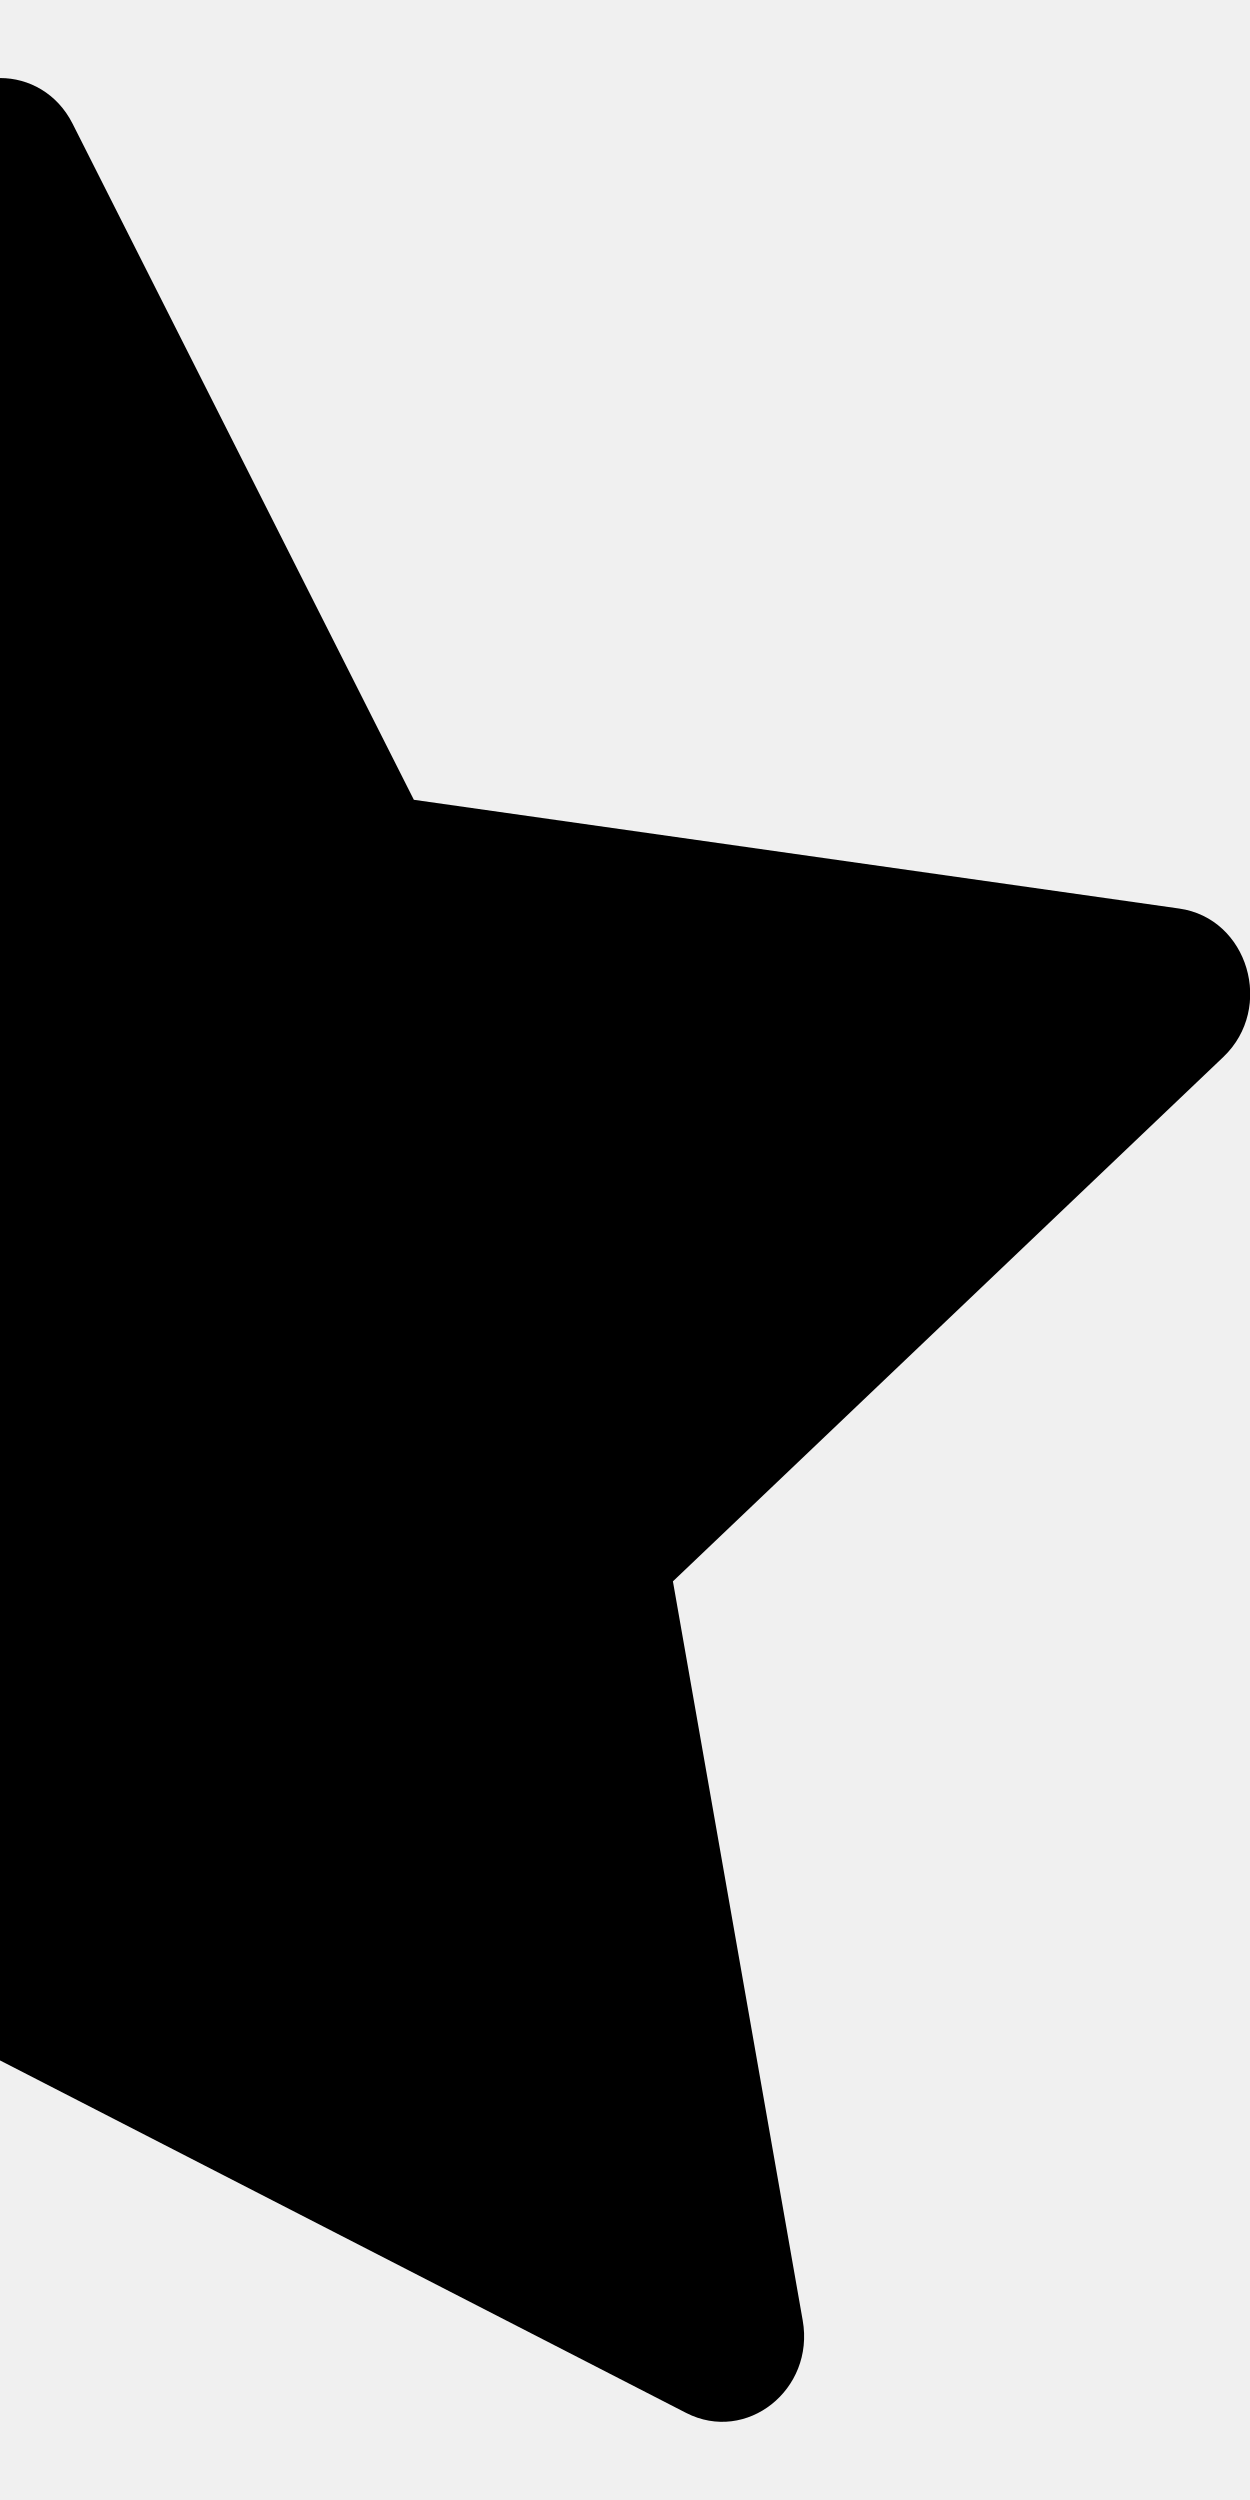
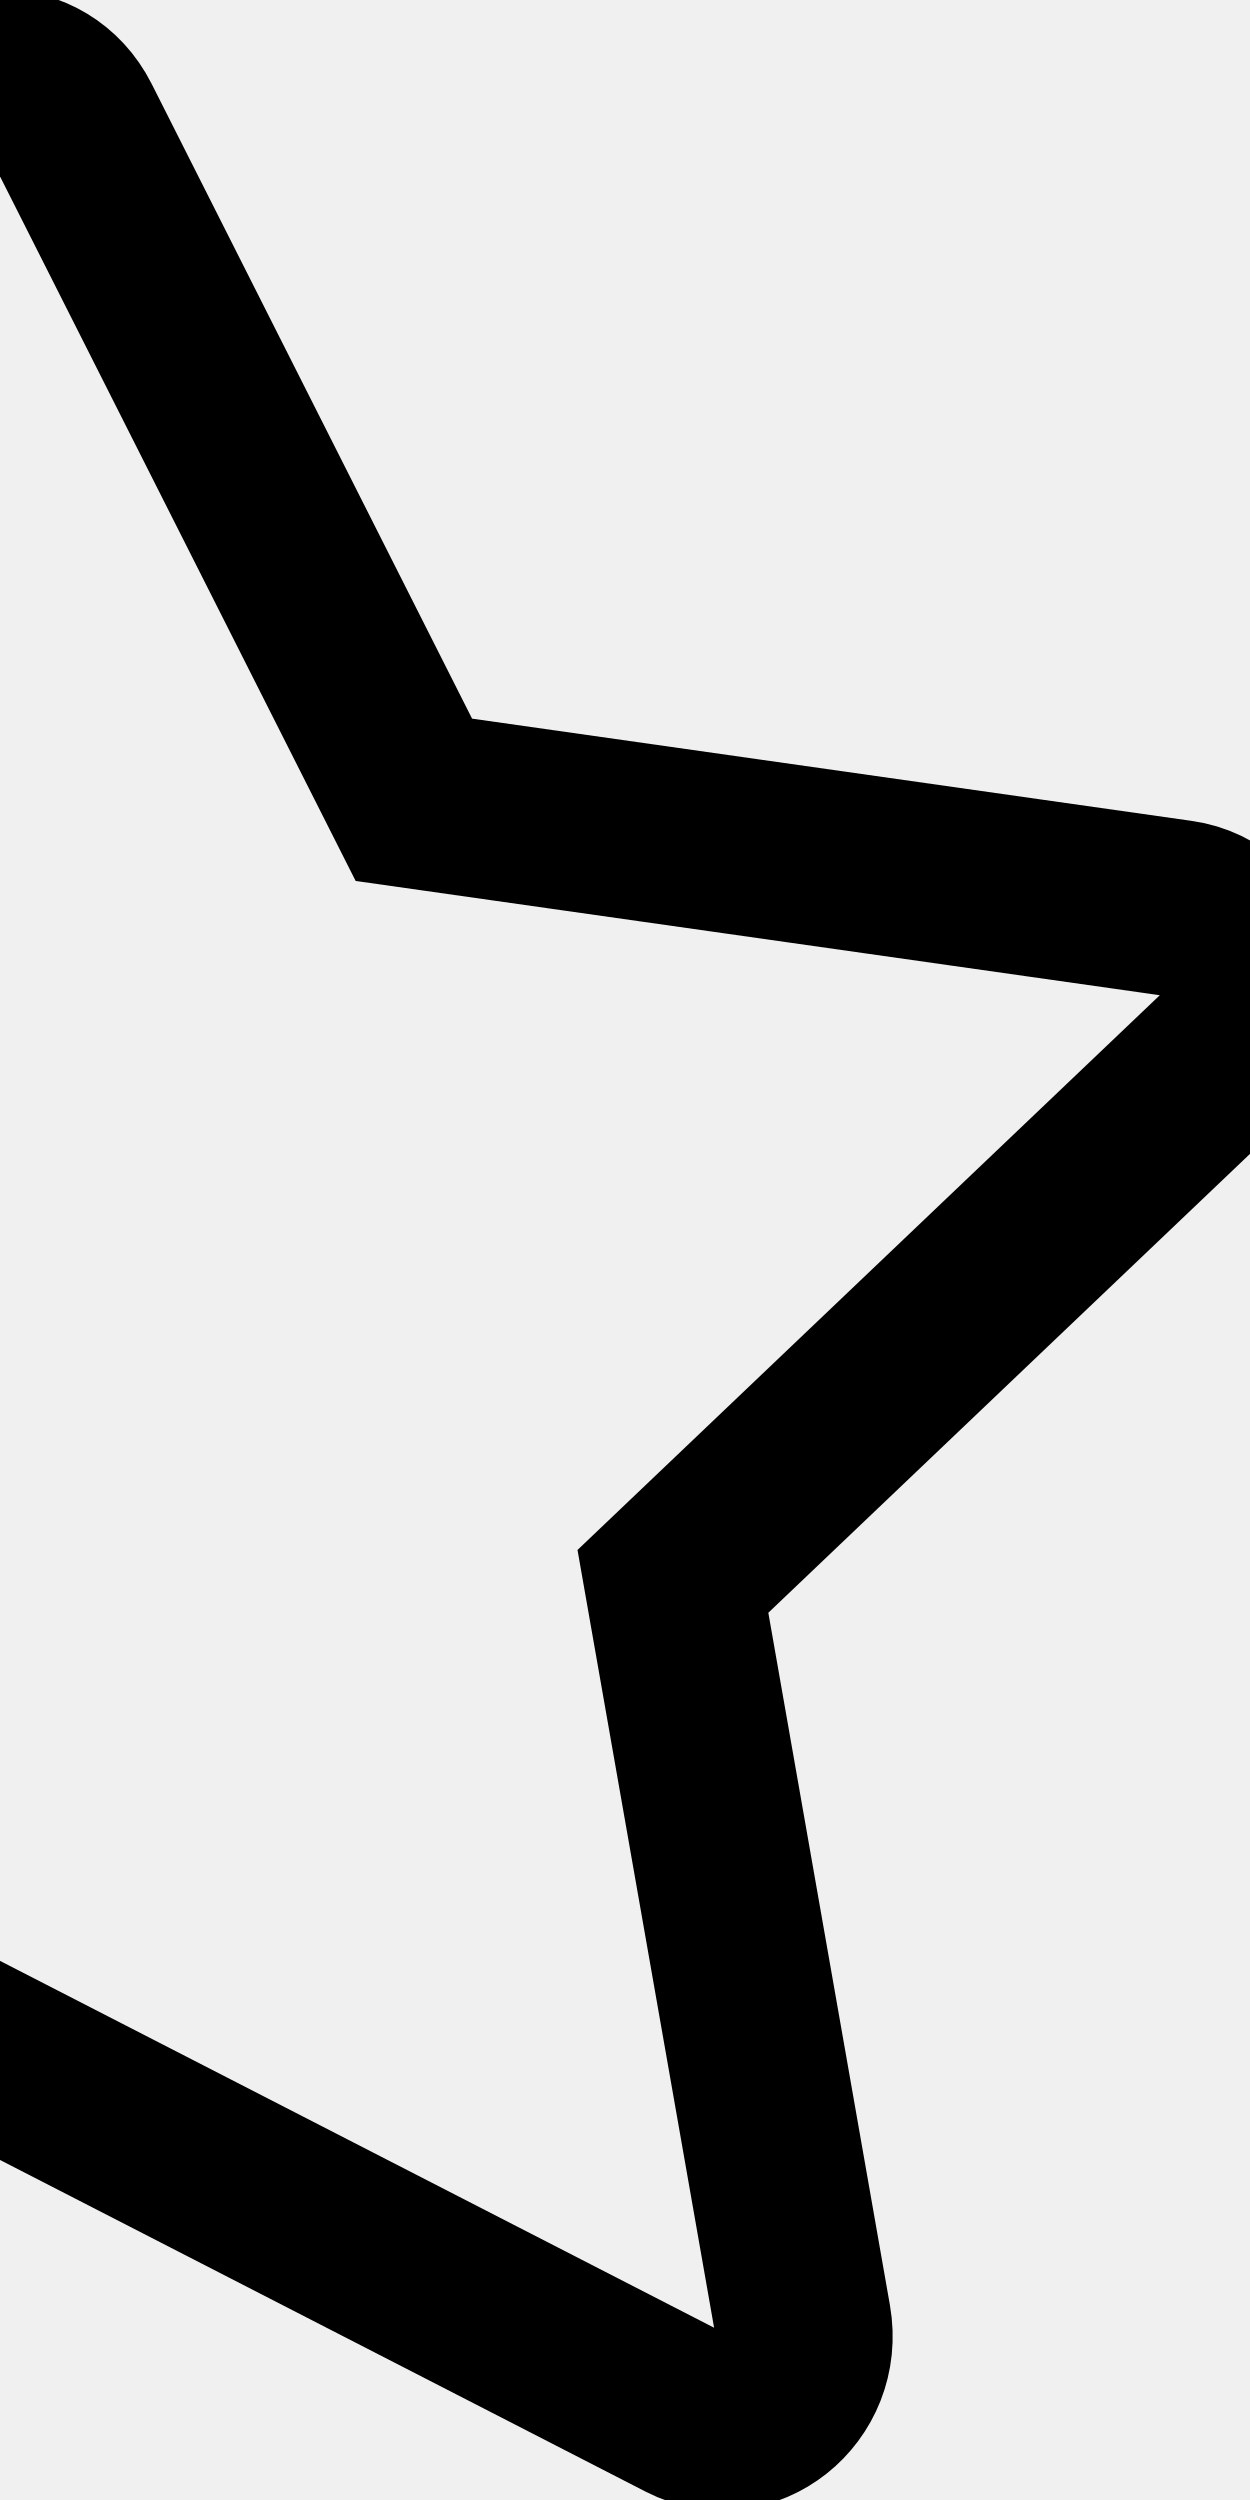
<svg xmlns="http://www.w3.org/2000/svg" width="12" height="24" viewBox="12 0 12 24" fill="none">
  <g clip-path="url(#clip0_529_3936)">
-     <path d="M5.418 23.164C4.839 23.461 4.182 22.941 4.299 22.276L5.544 15.181L0.259 10.147C-0.234 9.676 0.022 8.815 0.684 8.722L8.031 7.678L11.307 1.188C11.602 0.603 12.402 0.603 12.697 1.188L15.973 7.678L23.32 8.722C23.982 8.815 24.238 9.676 23.744 10.147L18.46 15.181L19.706 22.276C19.823 22.941 19.166 23.461 18.587 23.164L12 19.78L5.416 23.164H5.418Z" fill="black" />
+     <path stroke-width="1.7" stroke="black" d="M5.418 23.164C4.839 23.461 4.182 22.941 4.299 22.276L5.544 15.181L0.259 10.147C-0.234 9.676 0.022 8.815 0.684 8.722L8.031 7.678L11.307 1.188C11.602 0.603 12.402 0.603 12.697 1.188L15.973 7.678L23.32 8.722C23.982 8.815 24.238 9.676 23.744 10.147L18.46 15.181L19.706 22.276C19.823 22.941 19.166 23.461 18.587 23.164L12 19.78L5.416 23.164H5.418Z" />
  </g>
  <defs>
    <clipPath id="clip0_529_3936">
      <rect width="24" height="24" fill="white" />
    </clipPath>
  </defs>
</svg>
